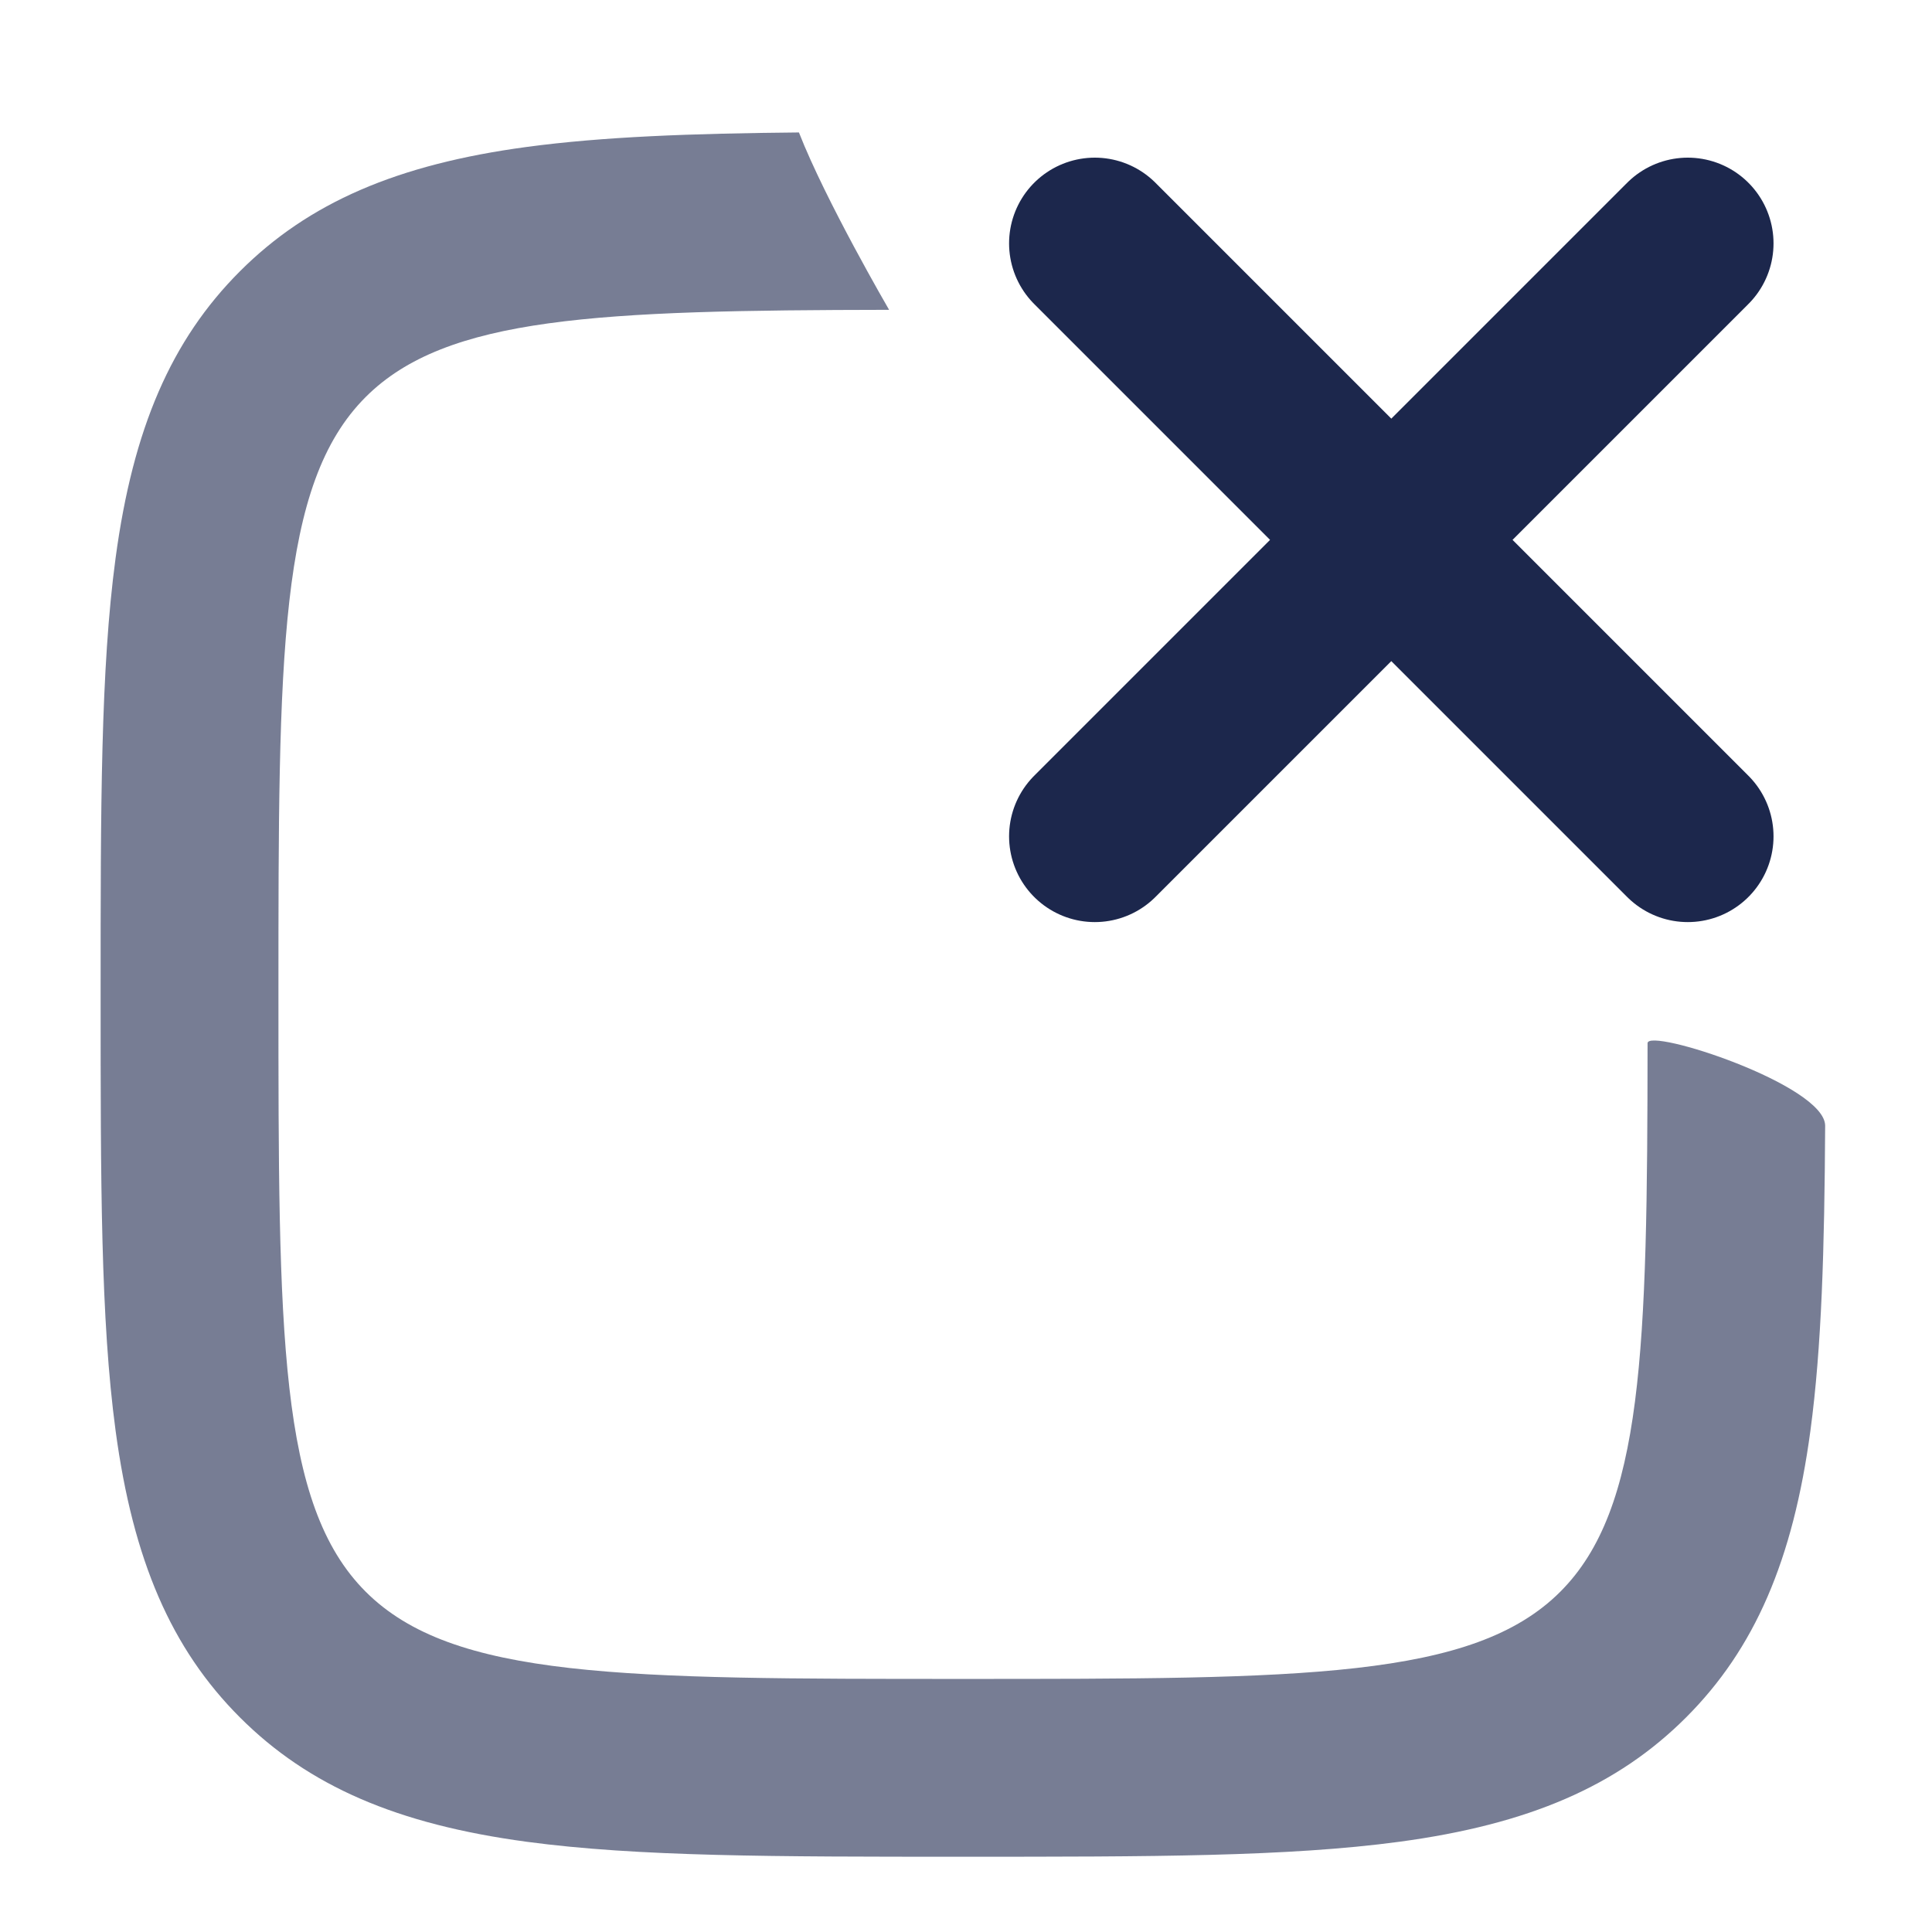
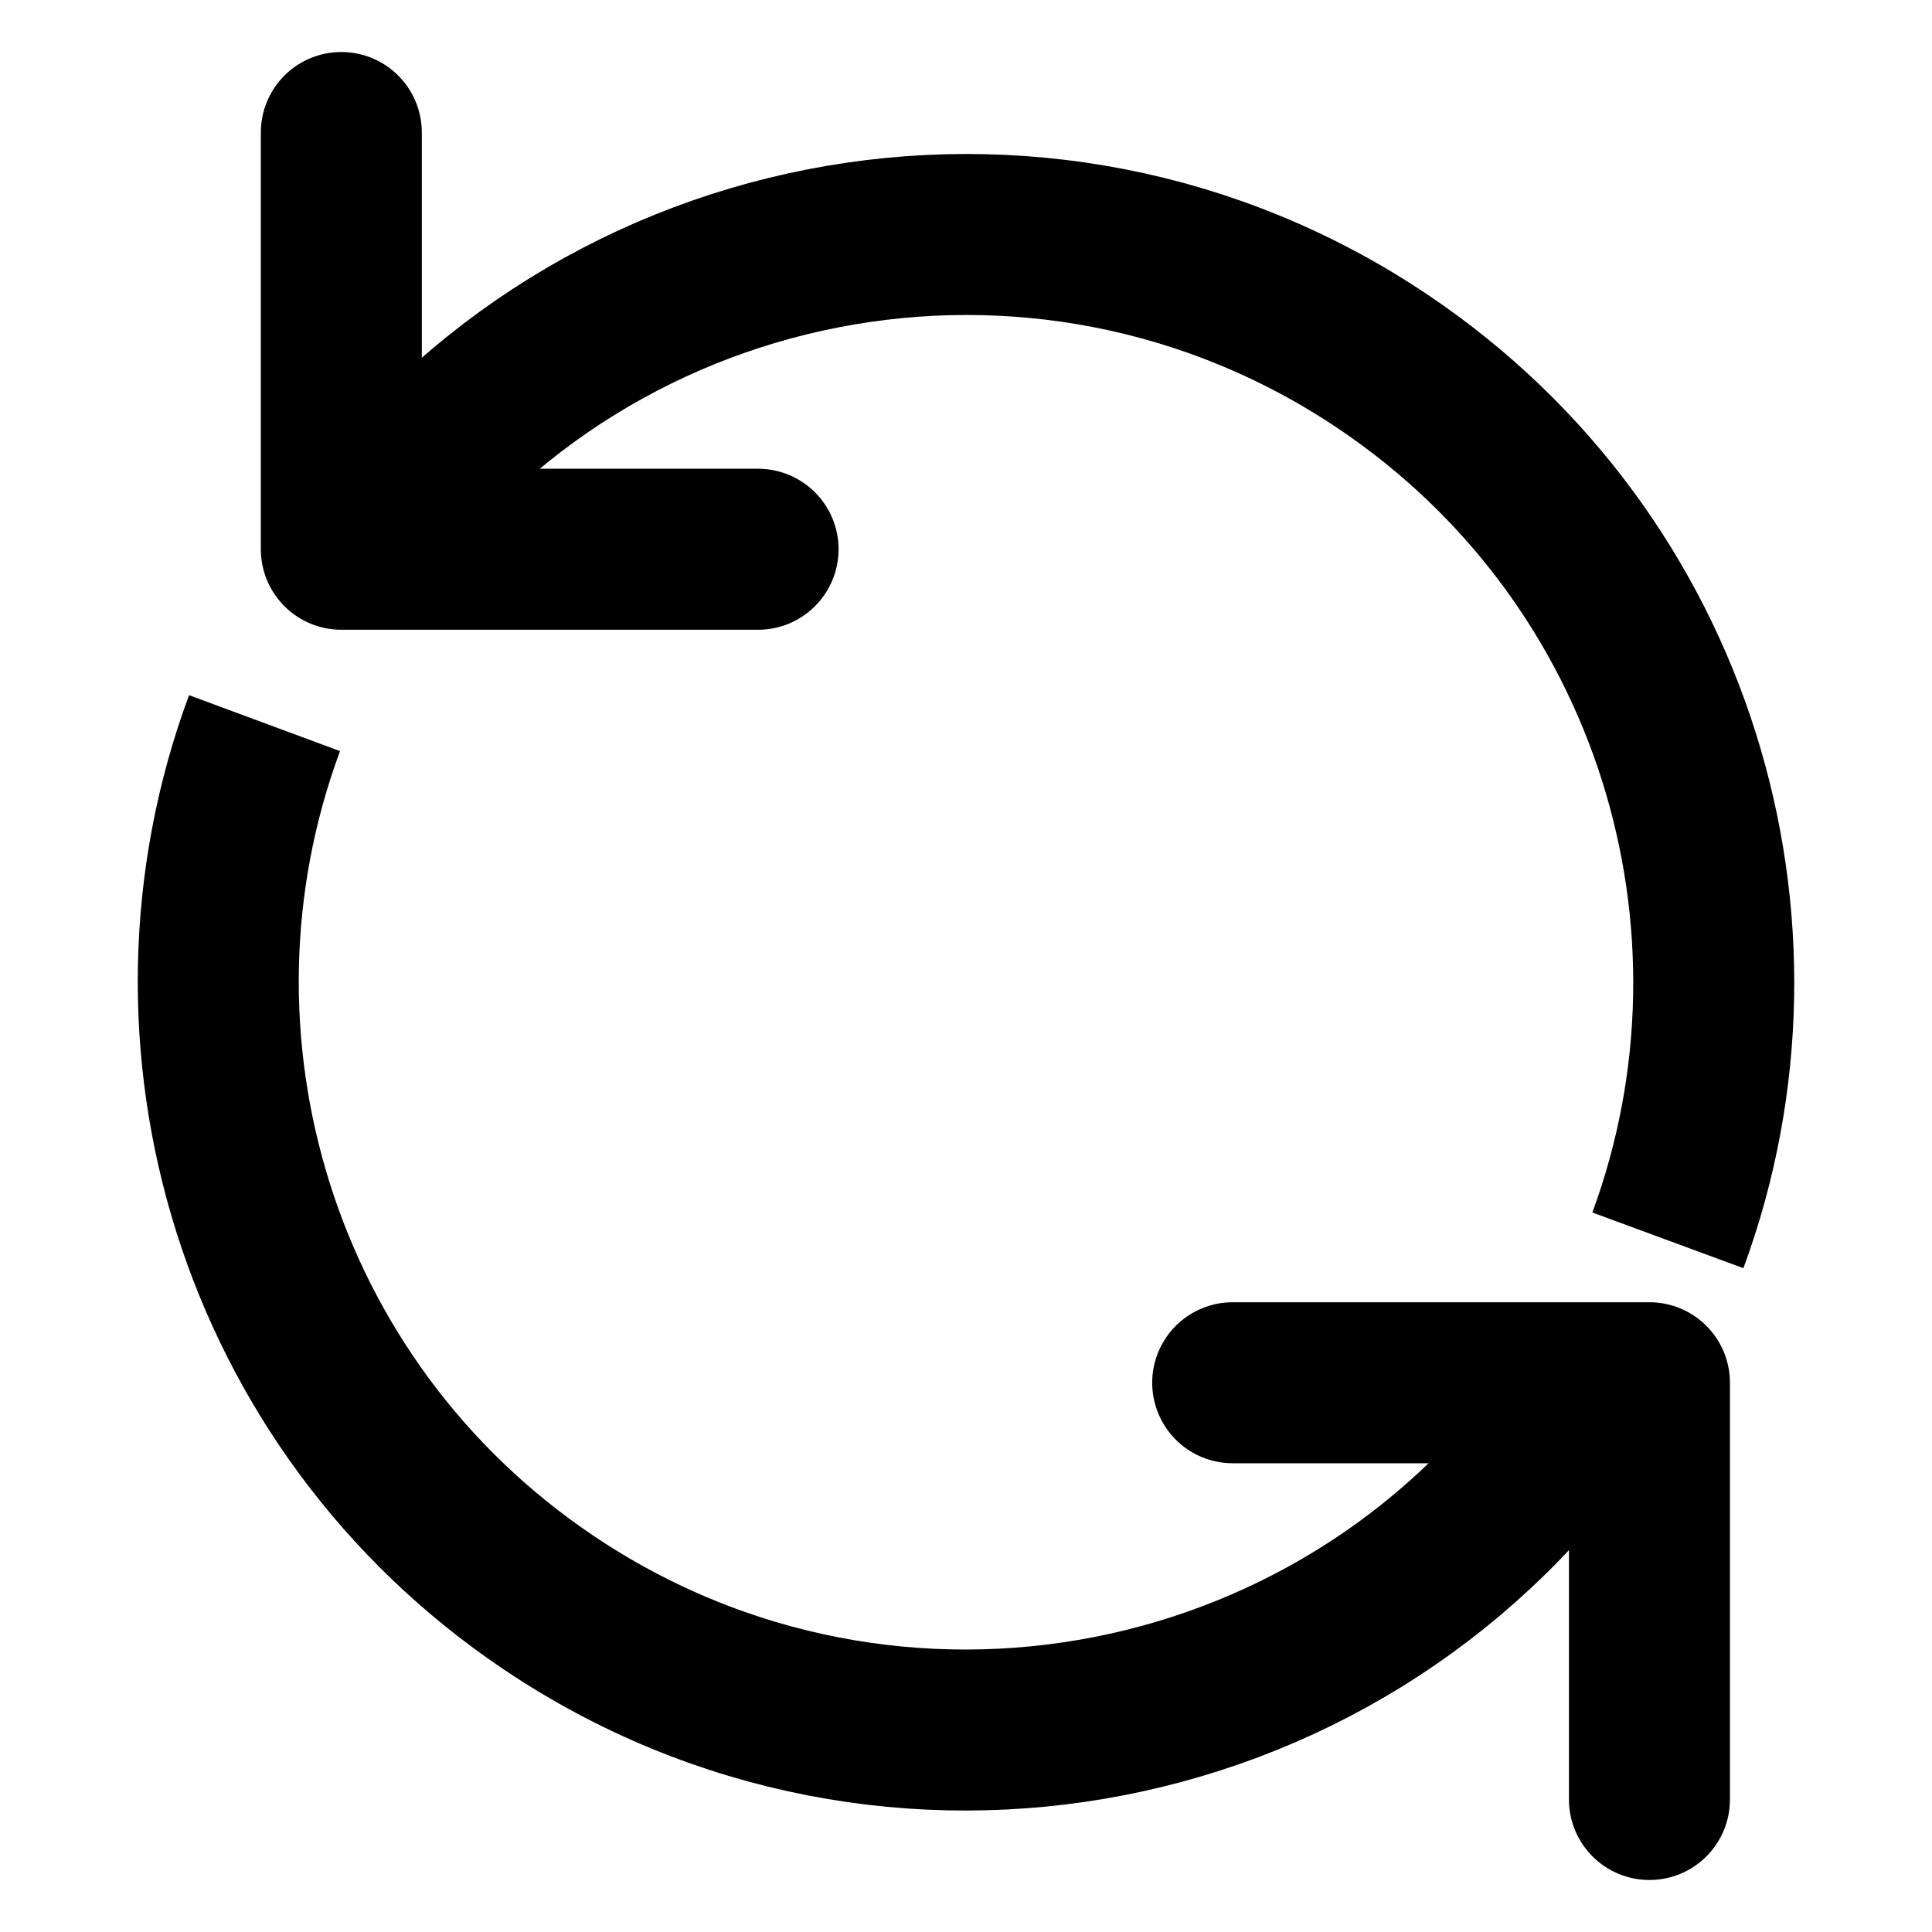
- <svg xmlns="http://www.w3.org/2000/svg" version="1.1" id="Calque_1" x="0px" y="0px" width="800px" height="800px" viewBox="0 0 800 800" enable-background="new 0 0 800 800" xml:space="preserve">
-   <path opacity="0.6" fill="none" stroke="#1C274C" stroke-width="80" enable-background="new    " d="M927.961,1055.443  c58.738,4.629,97.713,15.587,126.539,41.526c49.915,44.912,49.915,117.197,49.915,261.766c0,144.568,0,216.855-49.915,261.765  c-49.912,44.913-130.249,44.913-290.918,44.913c-160.67,0-241.005,0-290.919-44.913c-49.914-44.91-49.914-117.197-49.914-261.765  c0-144.569,0-216.854,49.914-261.766c31.5-28.344,58.399-35.875,126.395-42.657" />
+ <svg xmlns="http://www.w3.org/2000/svg" version="1.1" id="Calque_1" x="0px" y="0px" width="24px" height="24px" viewBox="0 0 24 24" enable-background="new 0 0 24 24" xml:space="preserve">
  <g>
-     <line fill="none" stroke="#1C274C" stroke-width="71" stroke-linecap="round" x1="453.338" y1="346.318" x2="576.108" y2="223.549" />
-     <line fill="none" stroke="#1C274C" stroke-width="71" stroke-linecap="round" x1="698.877" y1="100.779" x2="576.108" y2="223.549" />
-     <line fill="none" stroke="#1C274C" stroke-width="71" stroke-linecap="round" x1="576.108" y1="223.549" x2="698.877" y2="346.318" />
-     <line fill="none" stroke="#1C274C" stroke-width="71" stroke-linecap="round" x1="576.108" y1="223.549" x2="453.338" y2="100.779" />
+     <polyline fill="none" stroke="#000000" stroke-width="2" stroke-linecap="round" stroke-linejoin="round" points="4.24,1.646    4.24,6.823 9.417,6.823  " />
+     <polyline fill="none" stroke="#000000" stroke-width="2" stroke-linecap="round" stroke-linejoin="round" points="20.49,22.354    20.49,17.177 15.313,17.177  " />
+     <path fill="none" stroke="#000000" stroke-width="2" stroke-miterlimit="10" d="M4.568,8.056" />
+     <path fill="none" stroke="#000000" stroke-width="2" stroke-miterlimit="10" d="M19.706,17.387   c-2.864,4.256-8.635,5.385-12.891,2.521c-3.629-2.442-4.984-6.998-3.529-10.925" />
+     <path fill="none" stroke="#000000" stroke-width="2" stroke-miterlimit="10" d="M17.573,16.807" />
+     <path fill="none" stroke="#000000" stroke-width="2" stroke-miterlimit="10" d="M4.294,7.017c2.864-4.256,8.635-5.385,12.891-2.521   c3.625,2.439,4.981,6.987,3.534,10.912" />
  </g>
-   <path opacity="0.6" fill="#1C274C" enable-background="new    " d="M398.759,768.833c-78.125,0-134.572,0-180.622-6.192  c-53.765-7.228-90.4-23.11-118.785-51.495c-28.385-28.385-44.266-65.019-51.495-118.785c-6.191-46.05-6.191-102.495-6.191-180.62  s0-134.572,6.191-180.621c7.228-53.765,23.11-90.4,51.495-118.785c28.385-28.385,65.02-44.267,118.786-51.495  c31.494-4.234,67.852-5.573,112.682-5.996c11.068,28.337,37.339,73.449,37.339,73.449c-120.47,0.189-183.341,2.705-216.742,36.106  c-36.121,36.121-36.121,106.71-36.121,247.343s0,211.221,36.121,247.341c36.122,36.122,106.711,36.122,247.343,36.122  s211.222,0,247.34-36.121c34.349-34.346,36.037-99.856,36.12-227.113c0.004-6.577,73.634,17.292,73.539,34.215  c-0.288,51.116-1.445,91.581-6.097,126.178c-7.229,53.766-23.112,90.4-51.497,118.785c-28.383,28.384-65.017,44.266-118.783,51.494  C533.33,768.833,476.884,768.833,398.759,768.833z" />
-   <path opacity="0.6" fill="none" stroke="#1C274C" stroke-width="71" enable-background="new    " d="M1134.137,639.512  c0-160.67,0-241.005,49.914-290.919c49.914-49.914,130.249-49.914,290.919-49.914c160.669,0,241.006,0,290.918,49.914  c49.915,49.914,49.915,130.249,49.915,290.919c0,160.669,0,241.006-49.915,290.918c-49.912,49.915-130.249,49.915-290.918,49.915  c-160.67,0-241.005,0-290.919-49.915C1134.137,880.518,1134.137,800.181,1134.137,639.512z" />
</svg>
